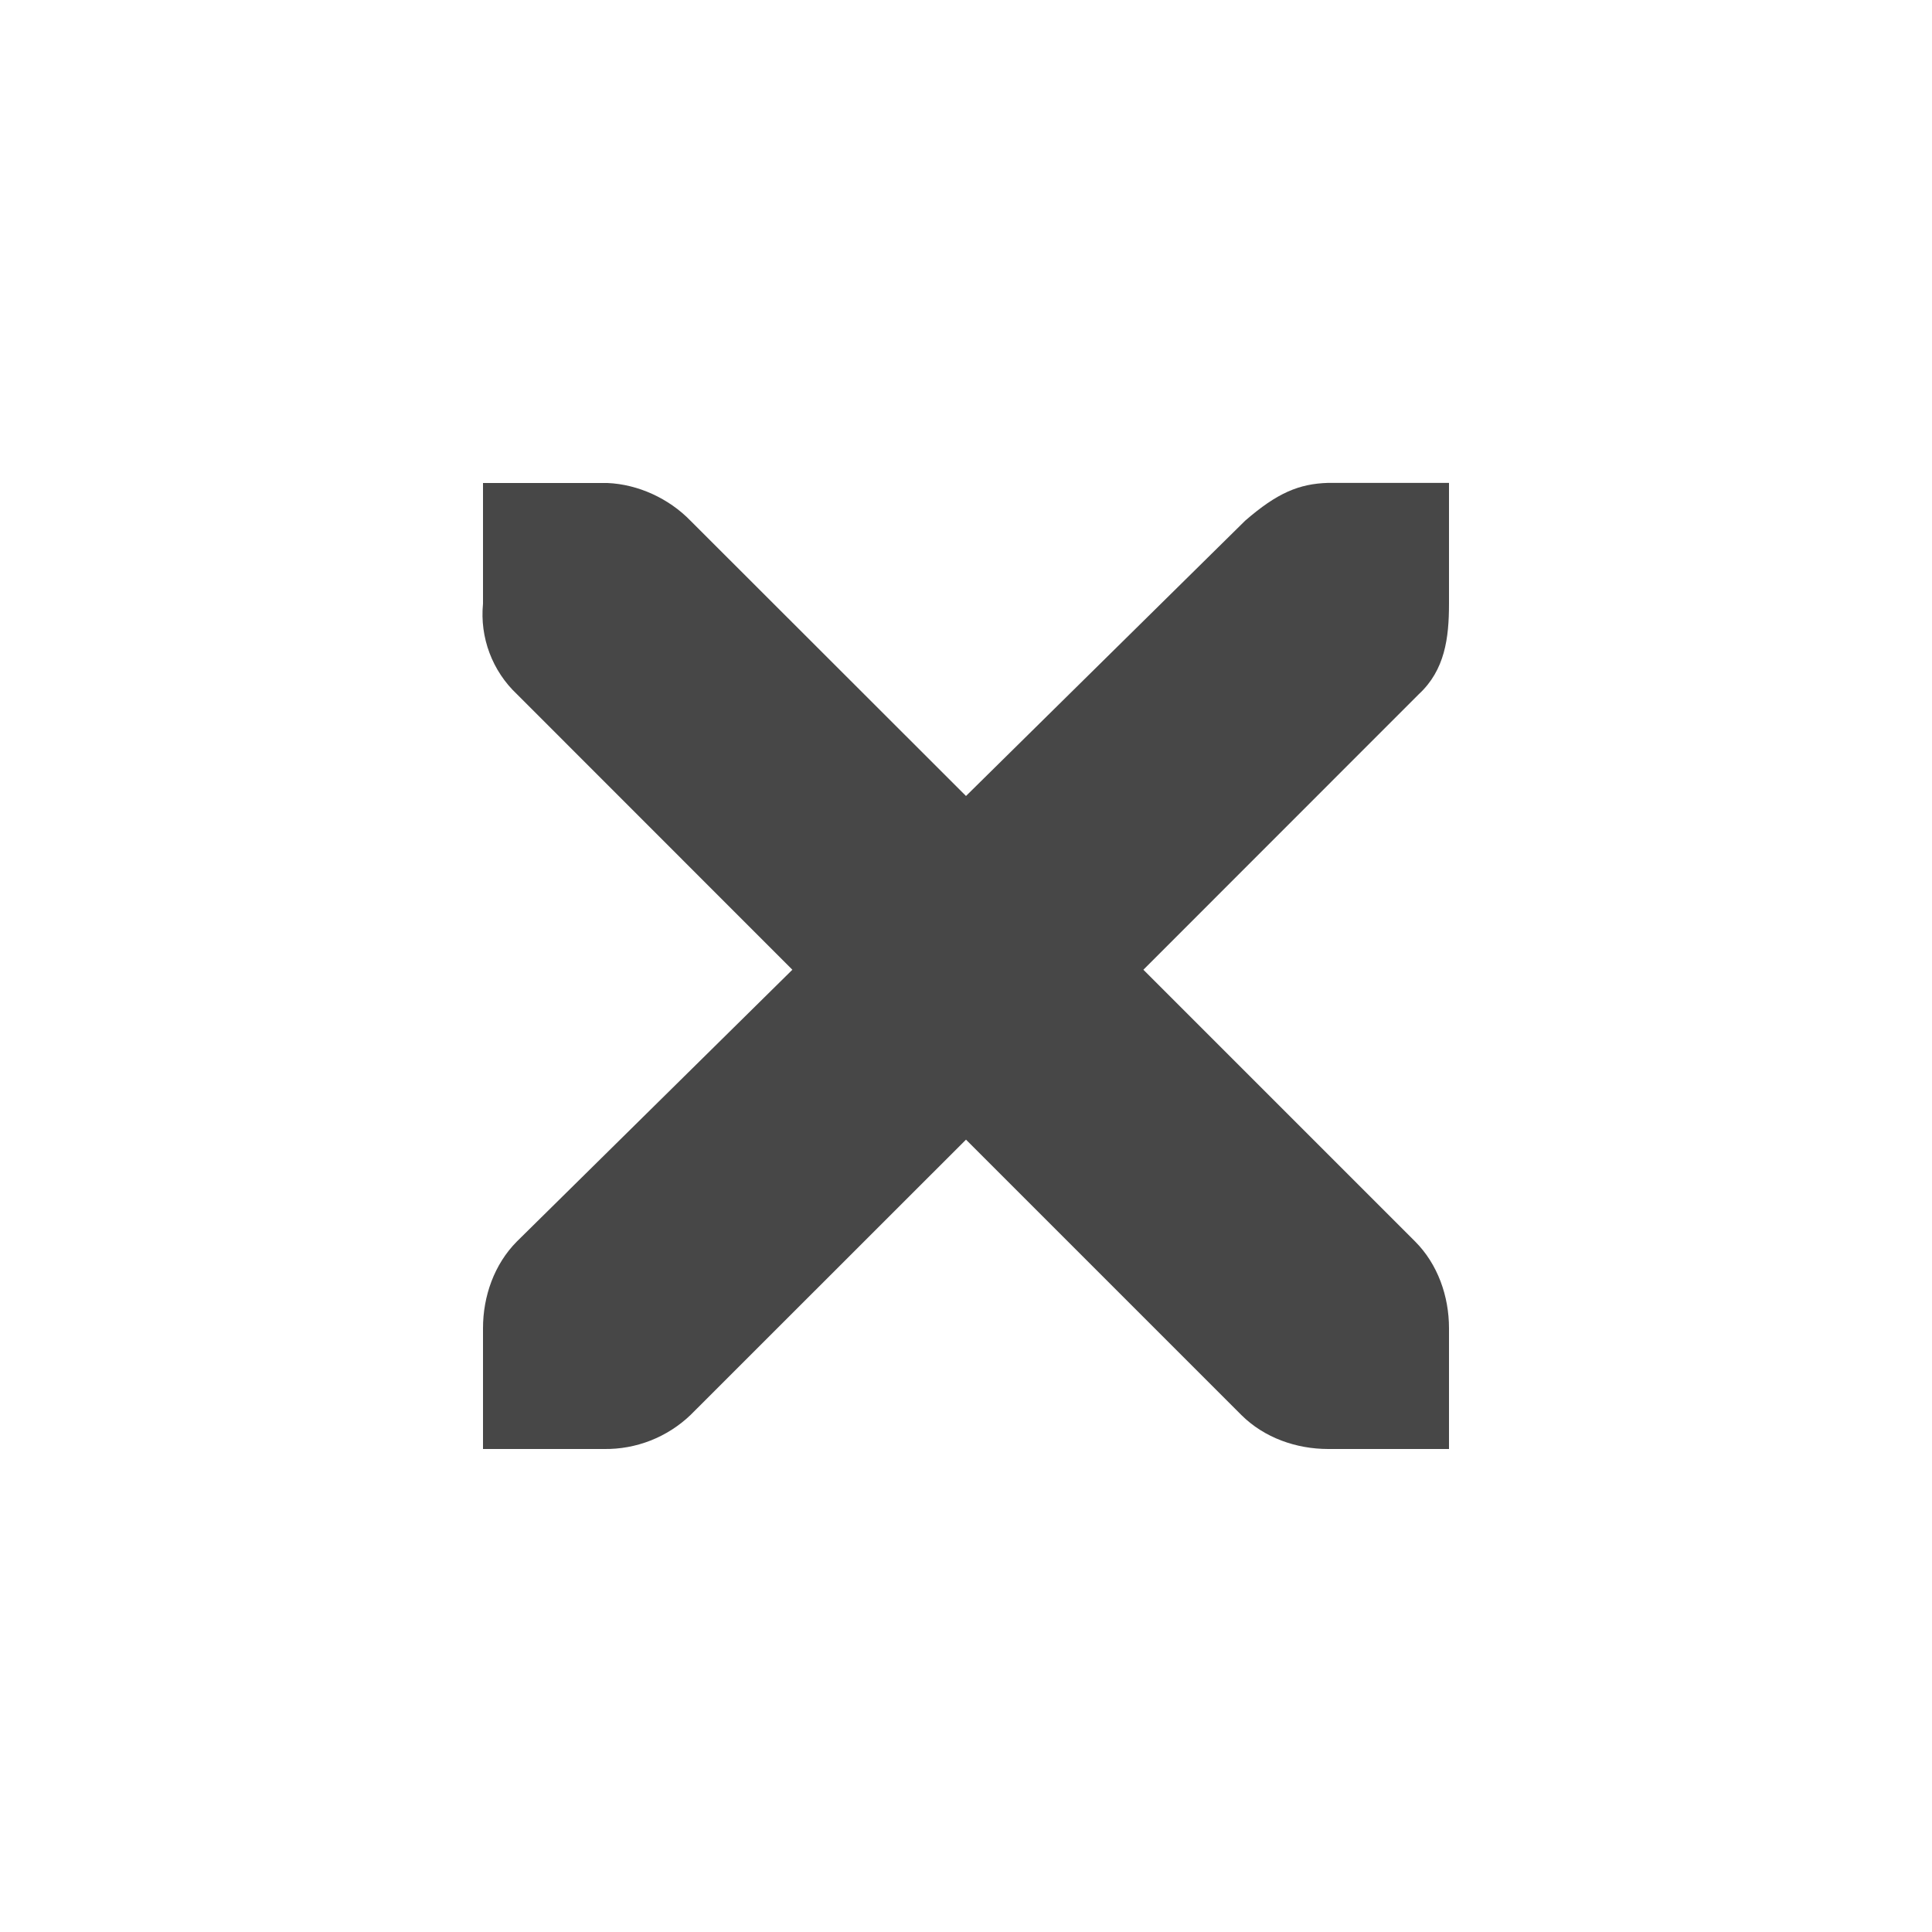
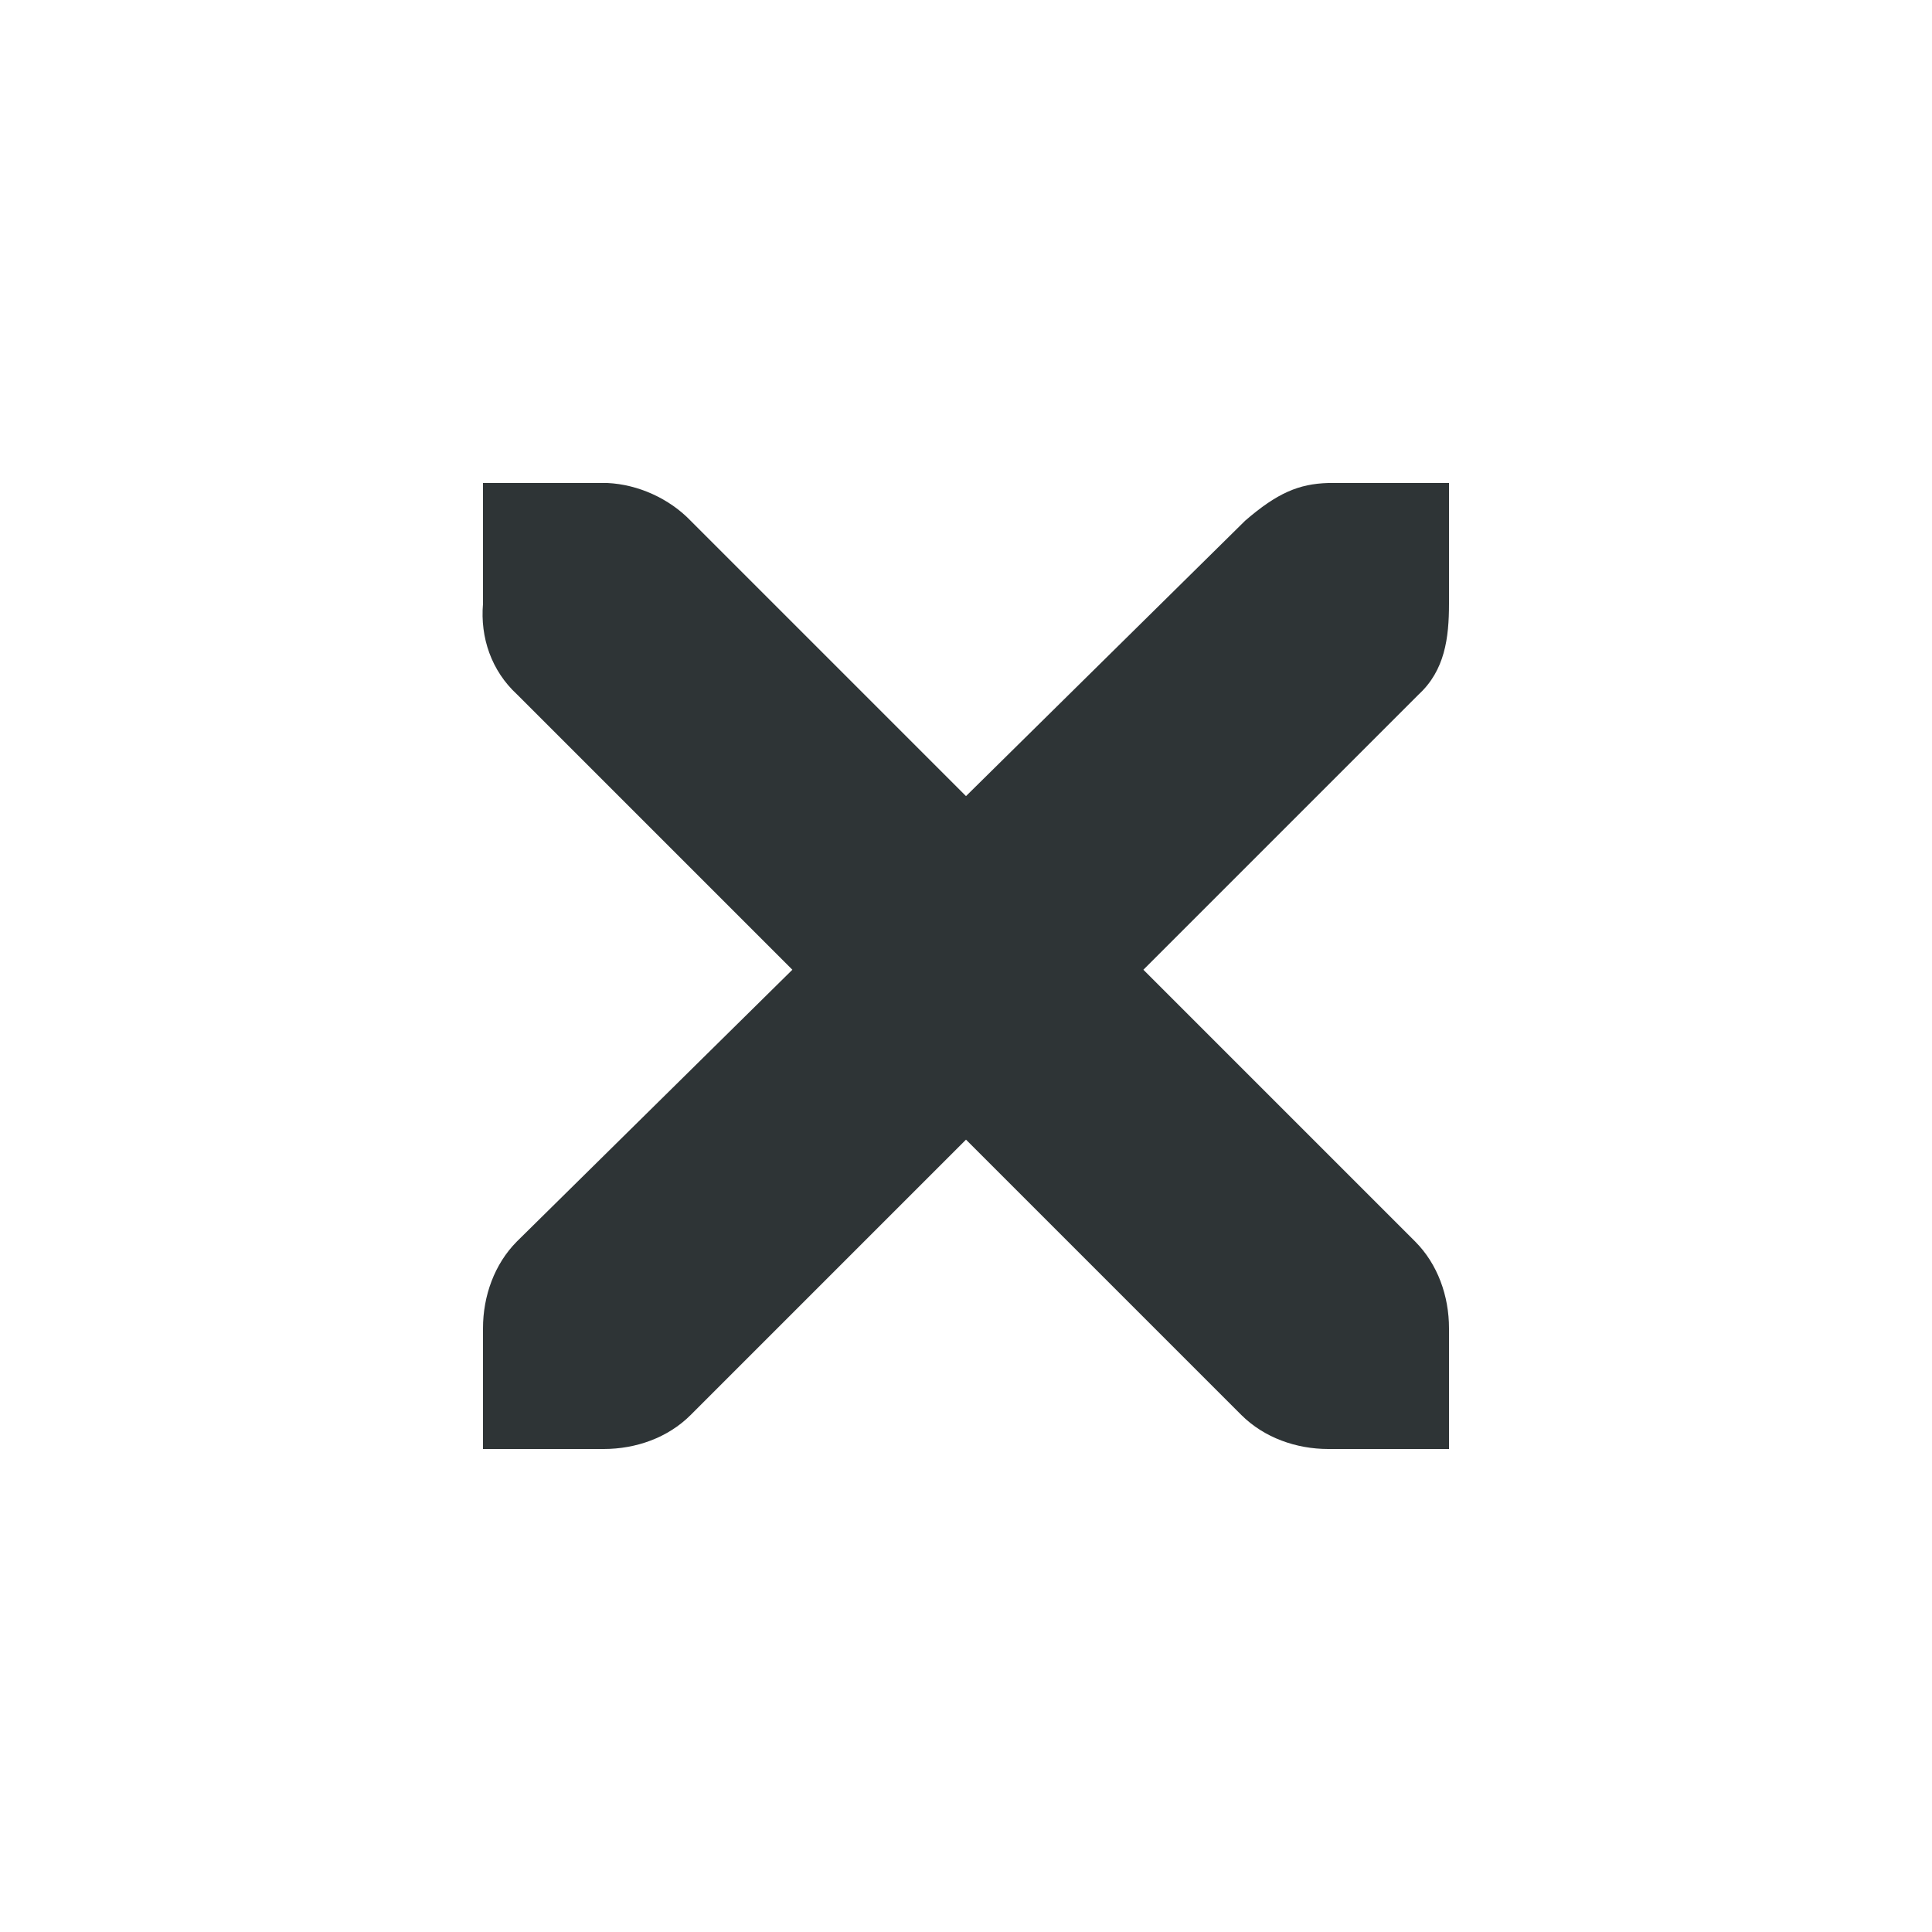
- <svg xmlns="http://www.w3.org/2000/svg" width="16" height="16">
-   <path d="M4 4h1.031c.255.011.51.129.688.313L8 6.592l2.312-2.28c.266-.231.447-.306.688-.313h1v1c0 .286-.034.55-.25.75L9.469 8.031l2.25 2.25c.188.188.281.454.281.719v1h-1c-.265 0-.53-.093-.719-.281L8 9.438l-2.281 2.28A1.015 1.015 0 0 1 5 12H4v-1c0-.265.093-.53.281-.719l2.281-2.25-2.28-2.281A.909.909 0 0 1 4 5z" style="line-height:normal;-inkscape-font-specification:'Andale Mono';text-indent:0;text-align:start;text-decoration-line:none;text-transform:none;marker:none" color="#bebebe" font-weight="400" font-family="Andale Mono" overflow="visible" fill="#474747" />
+ <svg xmlns="http://www.w3.org/2000/svg" height="16px" viewBox="0 0 16 16" width="16px">
+   <path d="m 4 4 h 1 h 0.031 c 0.254 0.012 0.512 0.129 0.688 0.312 l 2.281 2.281 l 2.312 -2.281 c 0.266 -0.23 0.445 -0.305 0.688 -0.312 h 1 v 1 c 0 0.285 -0.035 0.551 -0.25 0.75 l -2.281 2.281 l 2.25 2.25 c 0.188 0.188 0.281 0.453 0.281 0.719 v 1 h -1 c -0.266 0 -0.531 -0.094 -0.719 -0.281 l -2.281 -2.281 l -2.281 2.281 c -0.188 0.188 -0.453 0.281 -0.719 0.281 h -1 v -1 c 0 -0.266 0.094 -0.531 0.281 -0.719 l 2.281 -2.25 l -2.281 -2.281 c -0.211 -0.195 -0.305 -0.469 -0.281 -0.75 z m 0 0" fill="#2e3436" />
</svg>
